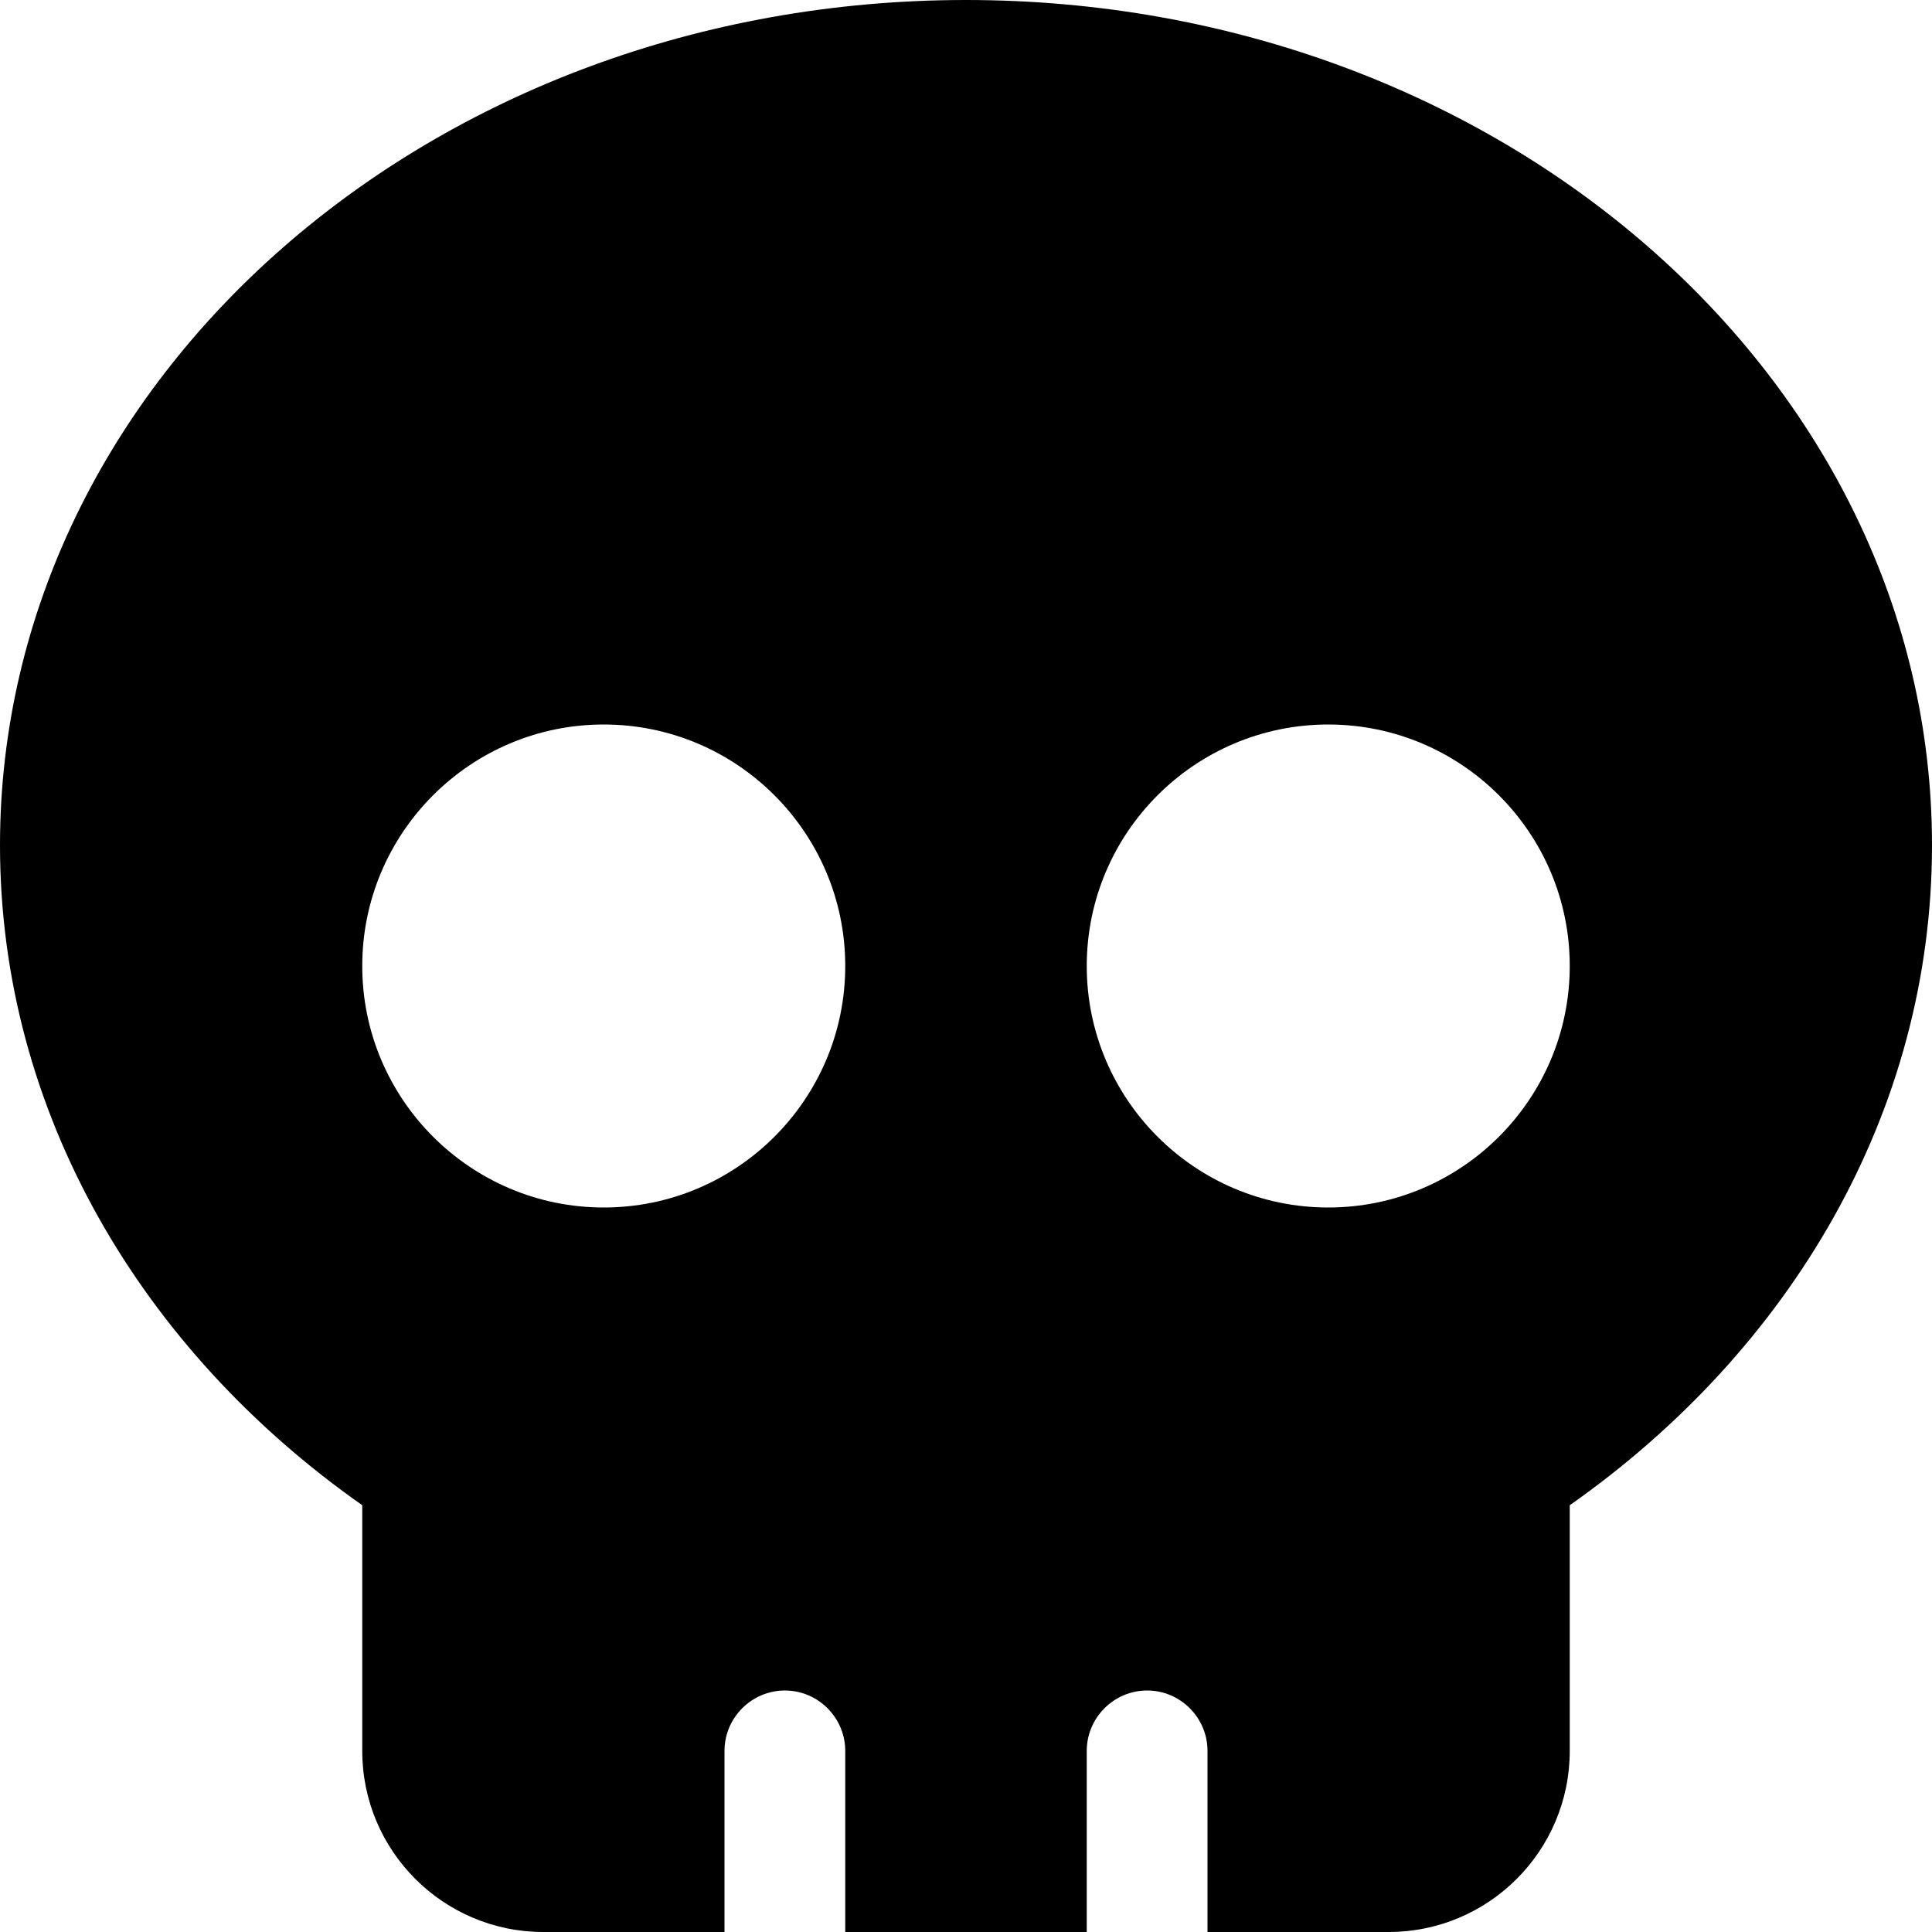
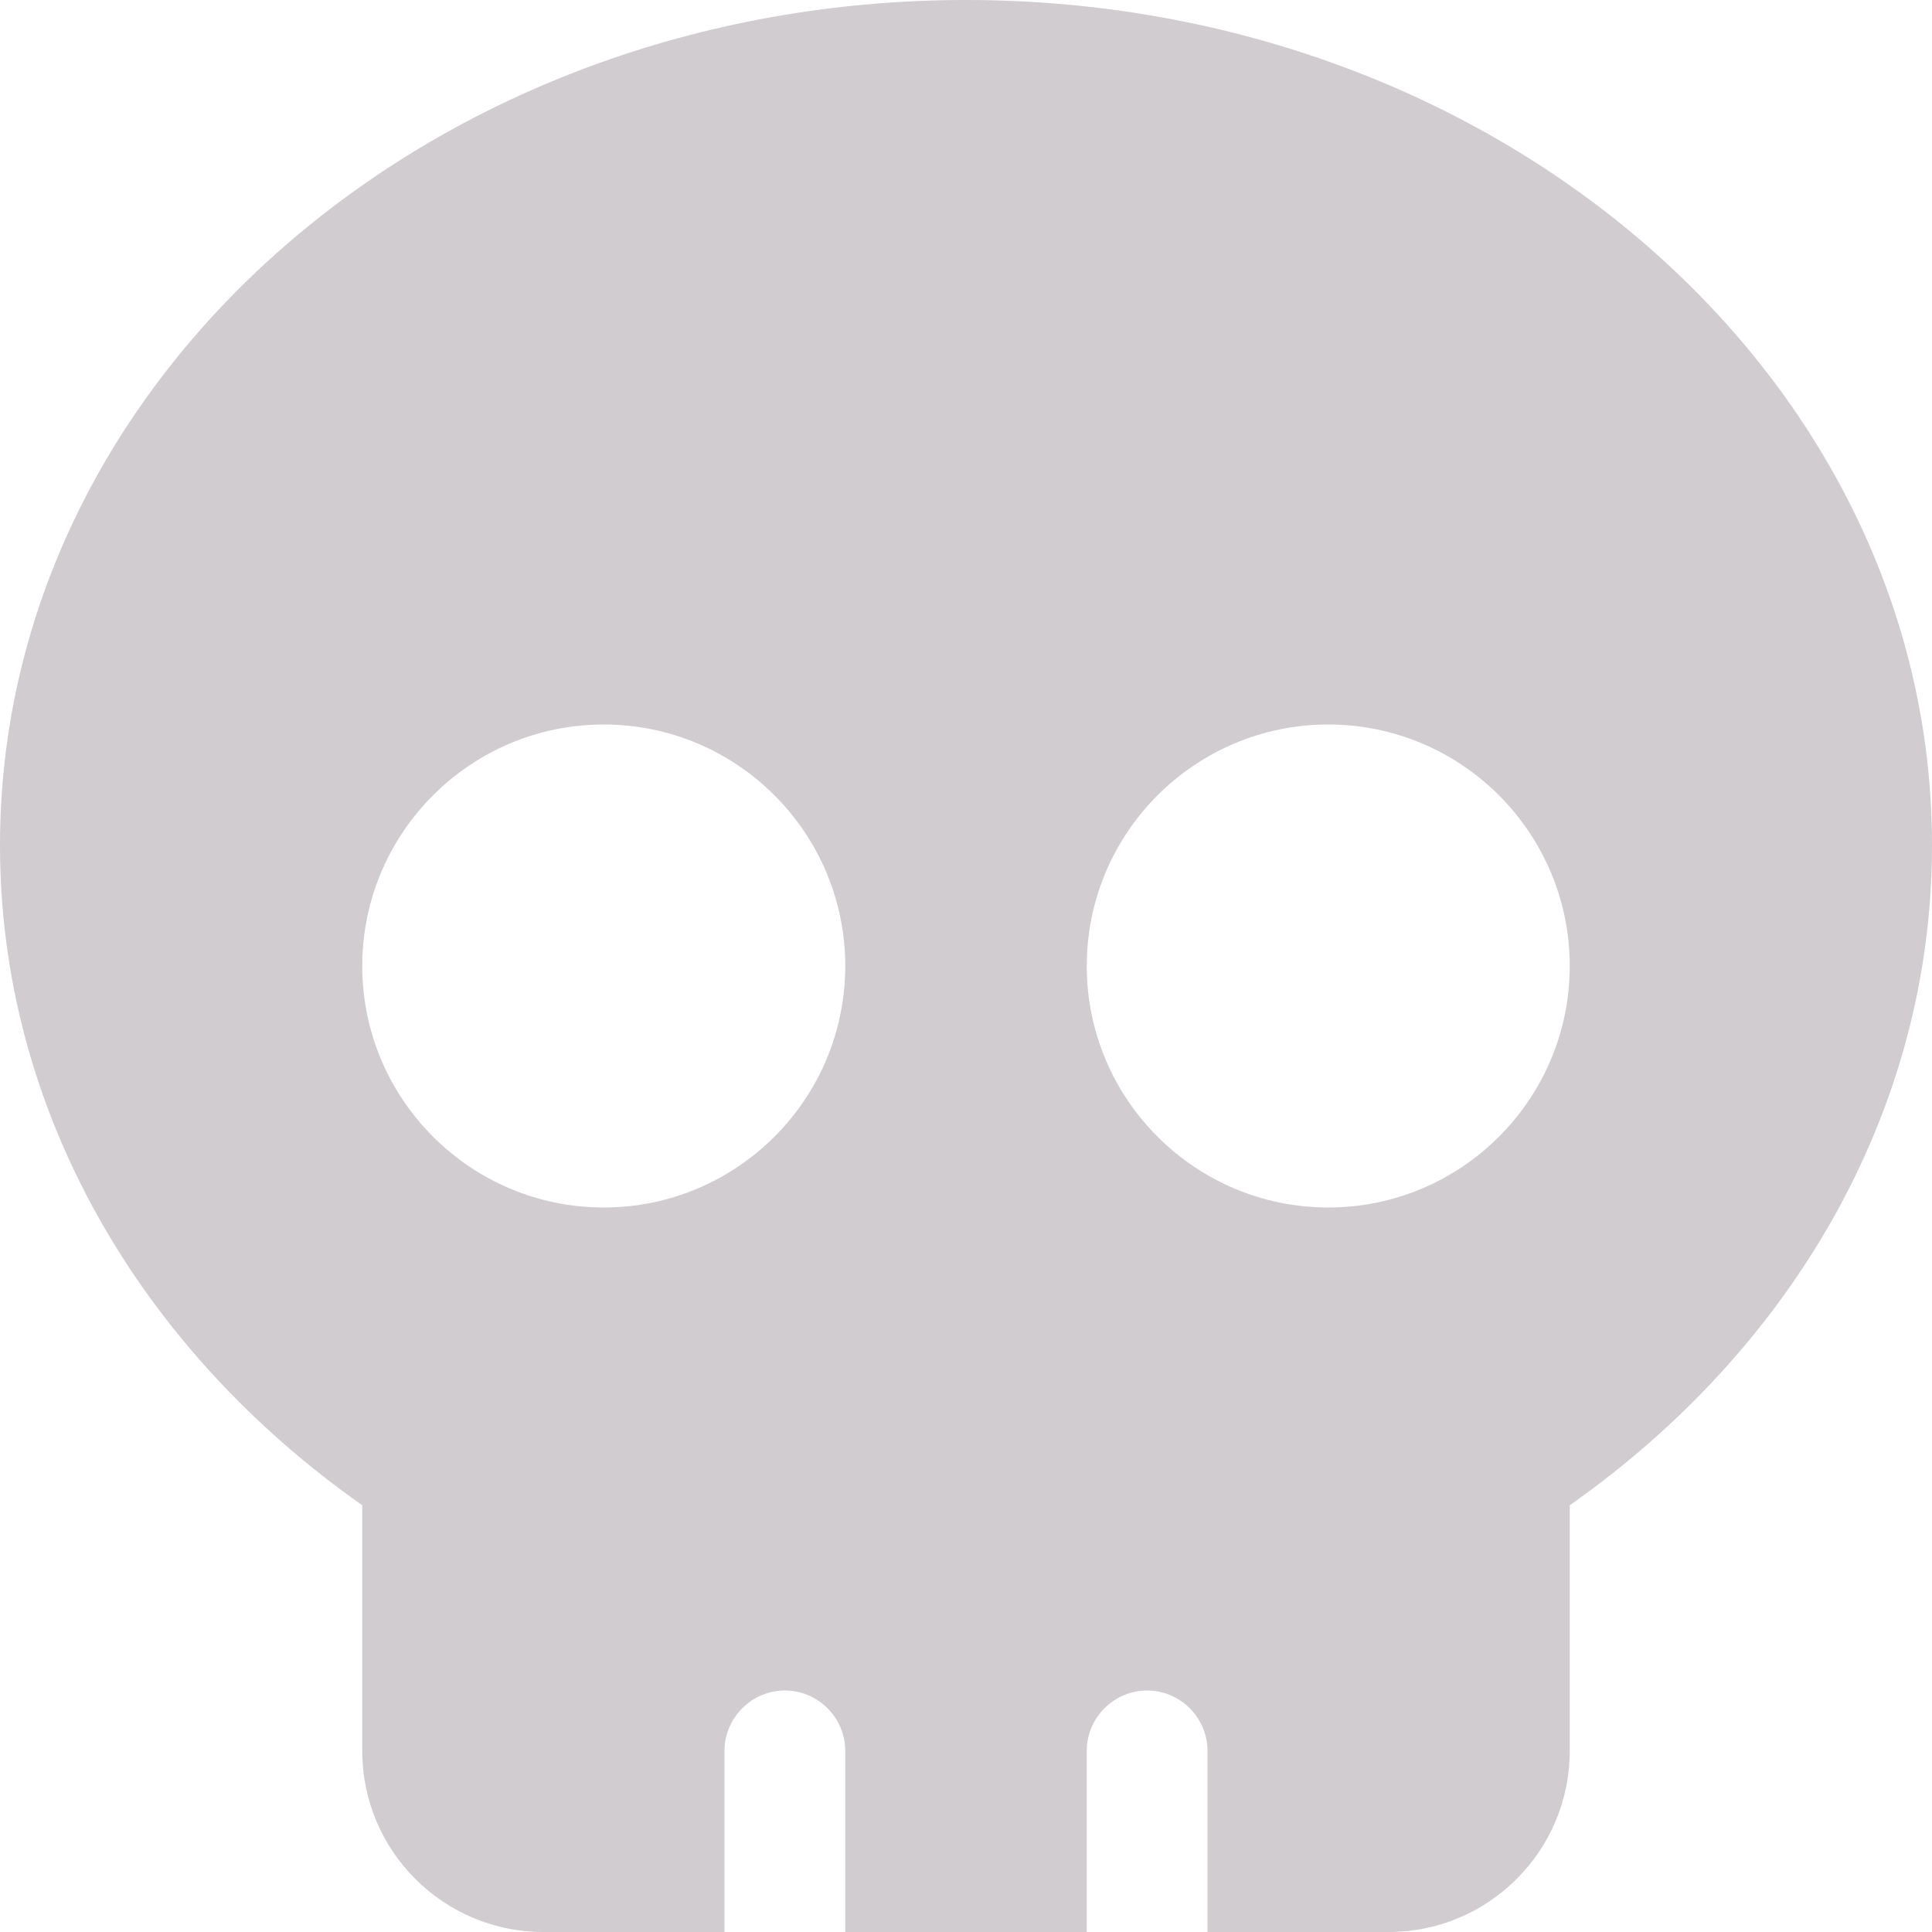
<svg xmlns="http://www.w3.org/2000/svg" viewBox="0 0 512 512">
-   <path d="M416 398.9c58.5-41.1 96-104.1 96-174.9C512 100.3 397.4 0 256 0S0 100.3 0 224c0 70.7 37.5 133.8 96 174.9c0 .4 0 .7 0 1.1v64c0 26.5 21.5 48 48 48h48V464c0-8.8 7.2-16 16-16s16 7.2 16 16v48h64V464c0-8.8 7.2-16 16-16s16 7.2 16 16v48h48c26.5 0 48-21.5 48-48V400c0-.4 0-.7 0-1.1zM224 256c0 35.3-28.7 64-64 64s-64-28.7-64-64s28.7-64 64-64s64 28.7 64 64zm128 64c-35.3 0-64-28.7-64-64s28.7-64 64-64s64 28.7 64 64s-28.7 64-64 64z" />
+   <path fill="#d0ccd0" d="M416 398.9c58.5-41.1 96-104.1 96-174.9C512 100.3 397.4 0 256 0S0 100.3 0 224c0 70.7 37.5 133.8 96 174.9c0 .4 0 .7 0 1.1v64c0 26.5 21.5 48 48 48h48V464c0-8.8 7.2-16 16-16s16 7.2 16 16v48h64V464c0-8.8 7.2-16 16-16s16 7.2 16 16v48h48c26.5 0 48-21.5 48-48V400c0-.4 0-.7 0-1.1zM224 256c0 35.3-28.7 64-64 64s-64-28.7-64-64s28.7-64 64-64s64 28.7 64 64zm128 64c-35.3 0-64-28.7-64-64s28.7-64 64-64s64 28.7 64 64s-28.7 64-64 64z" />
</svg>
